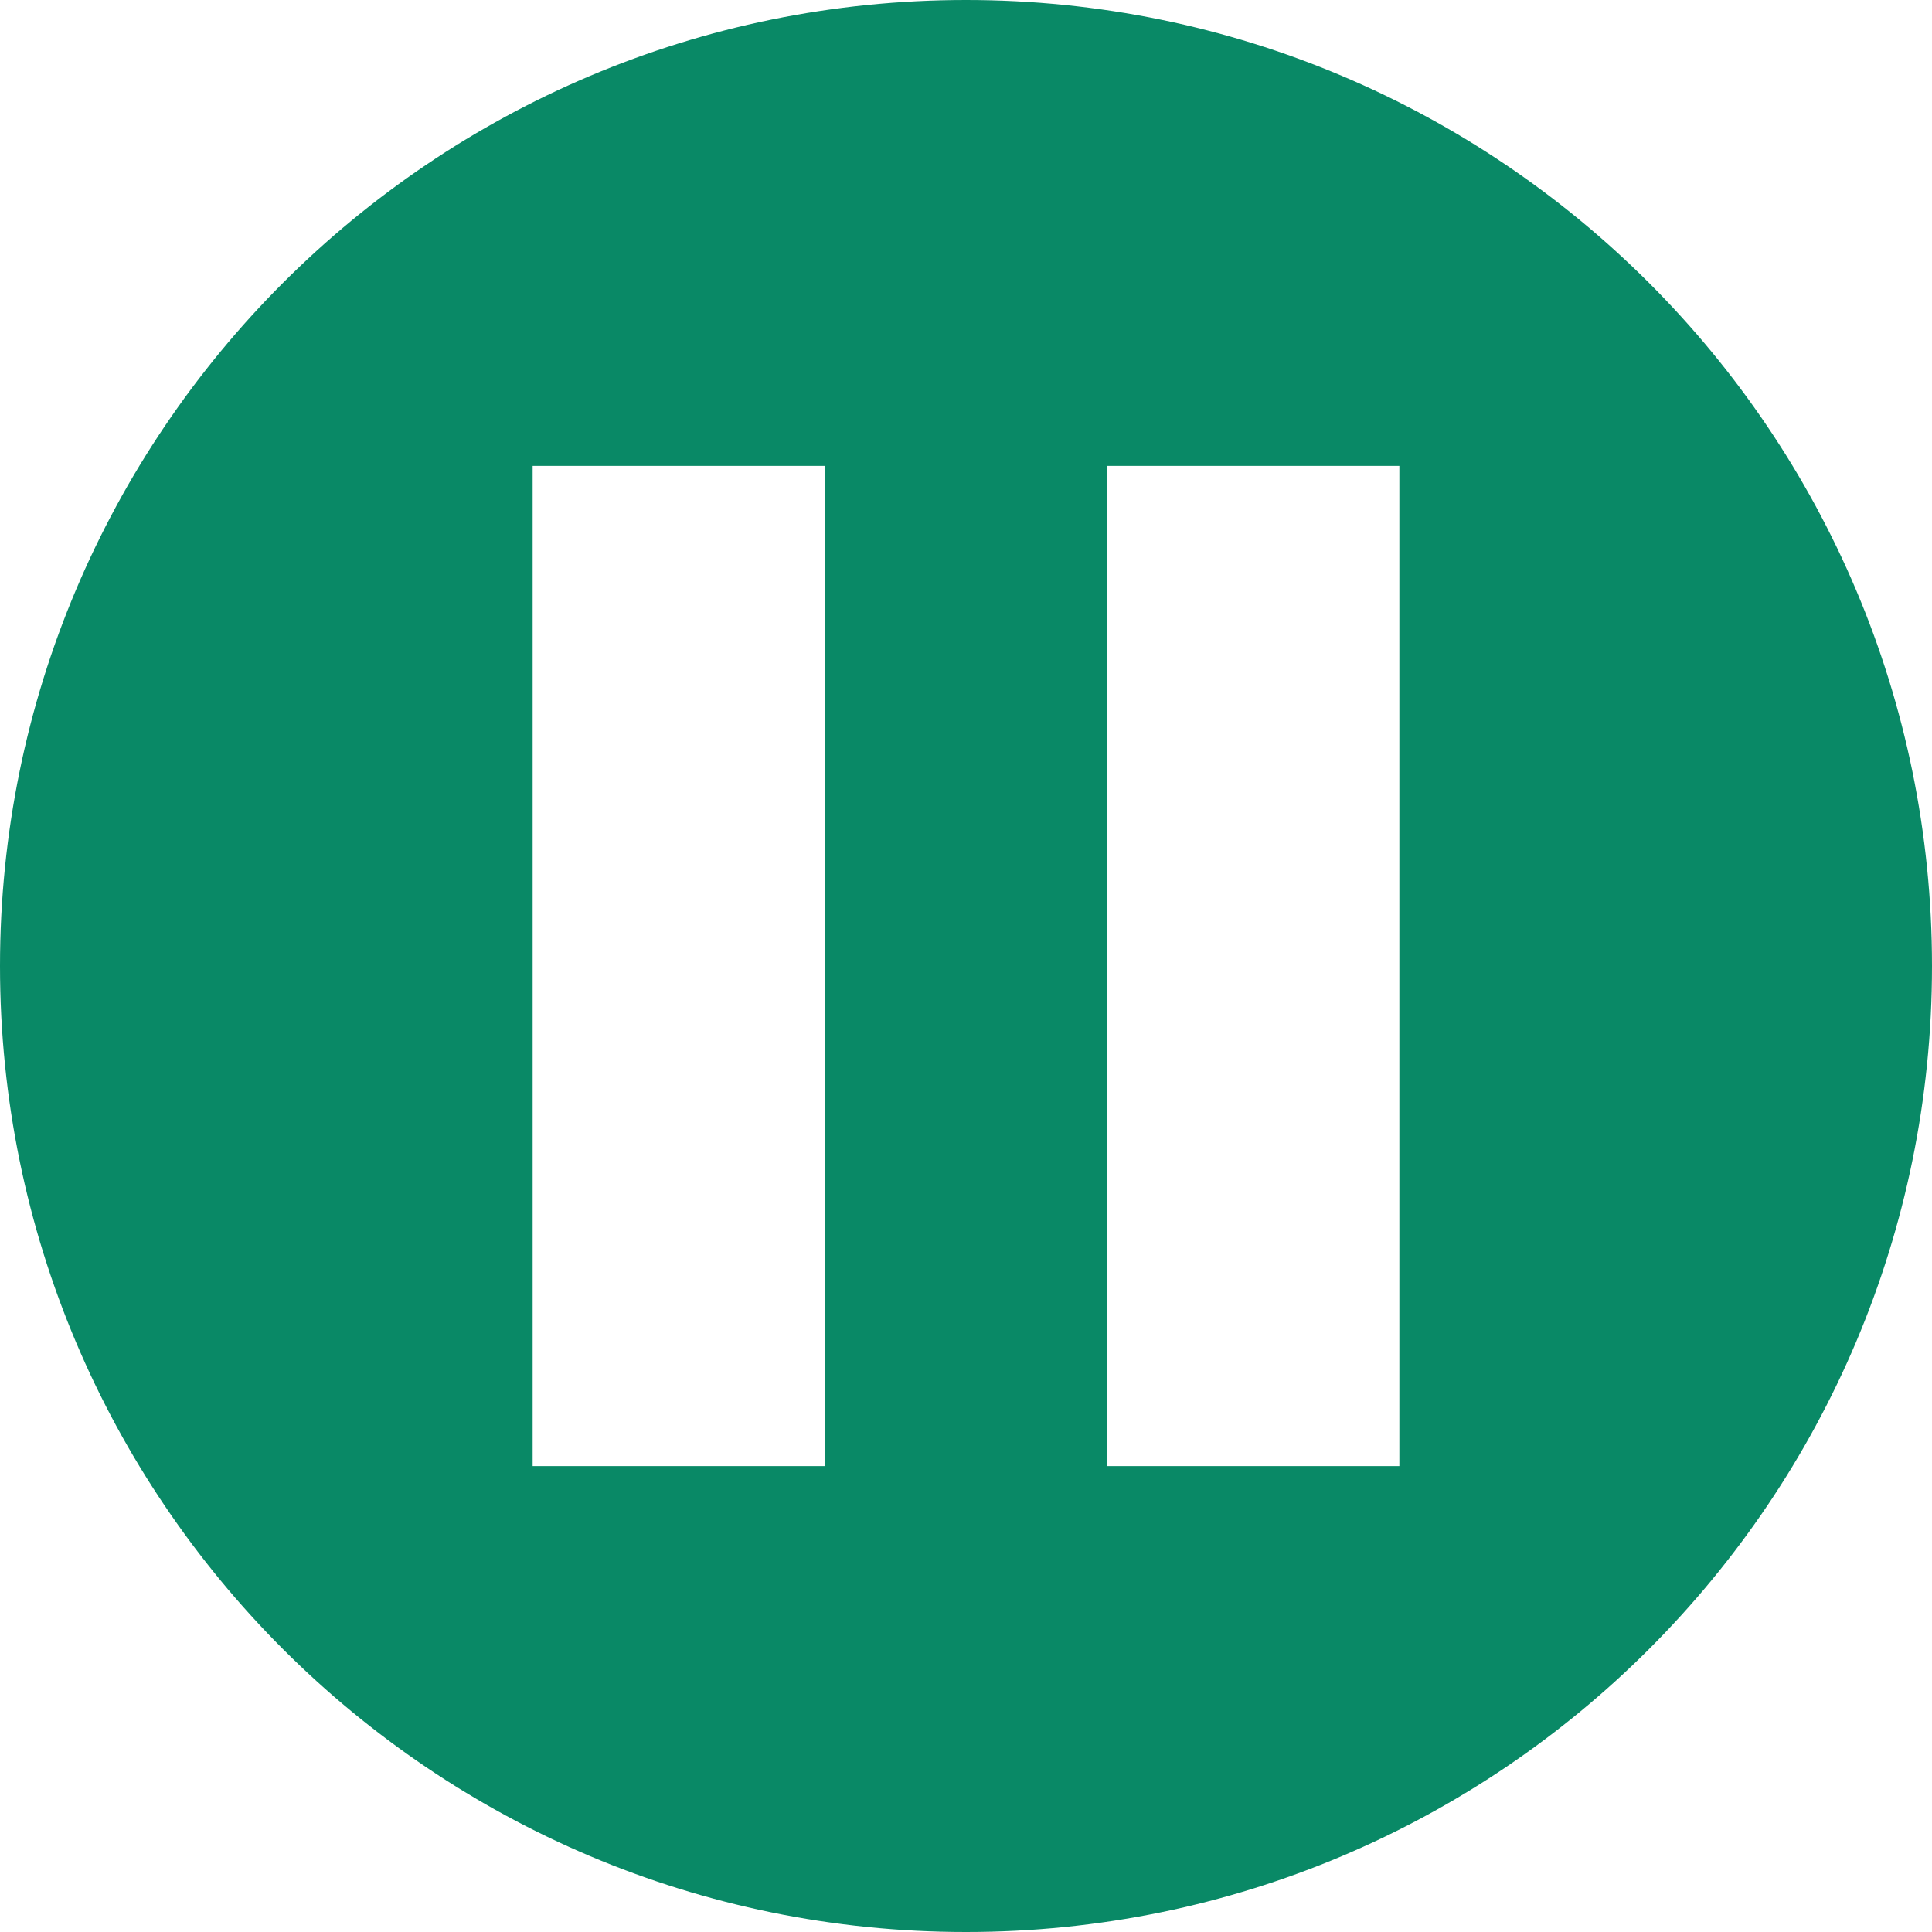
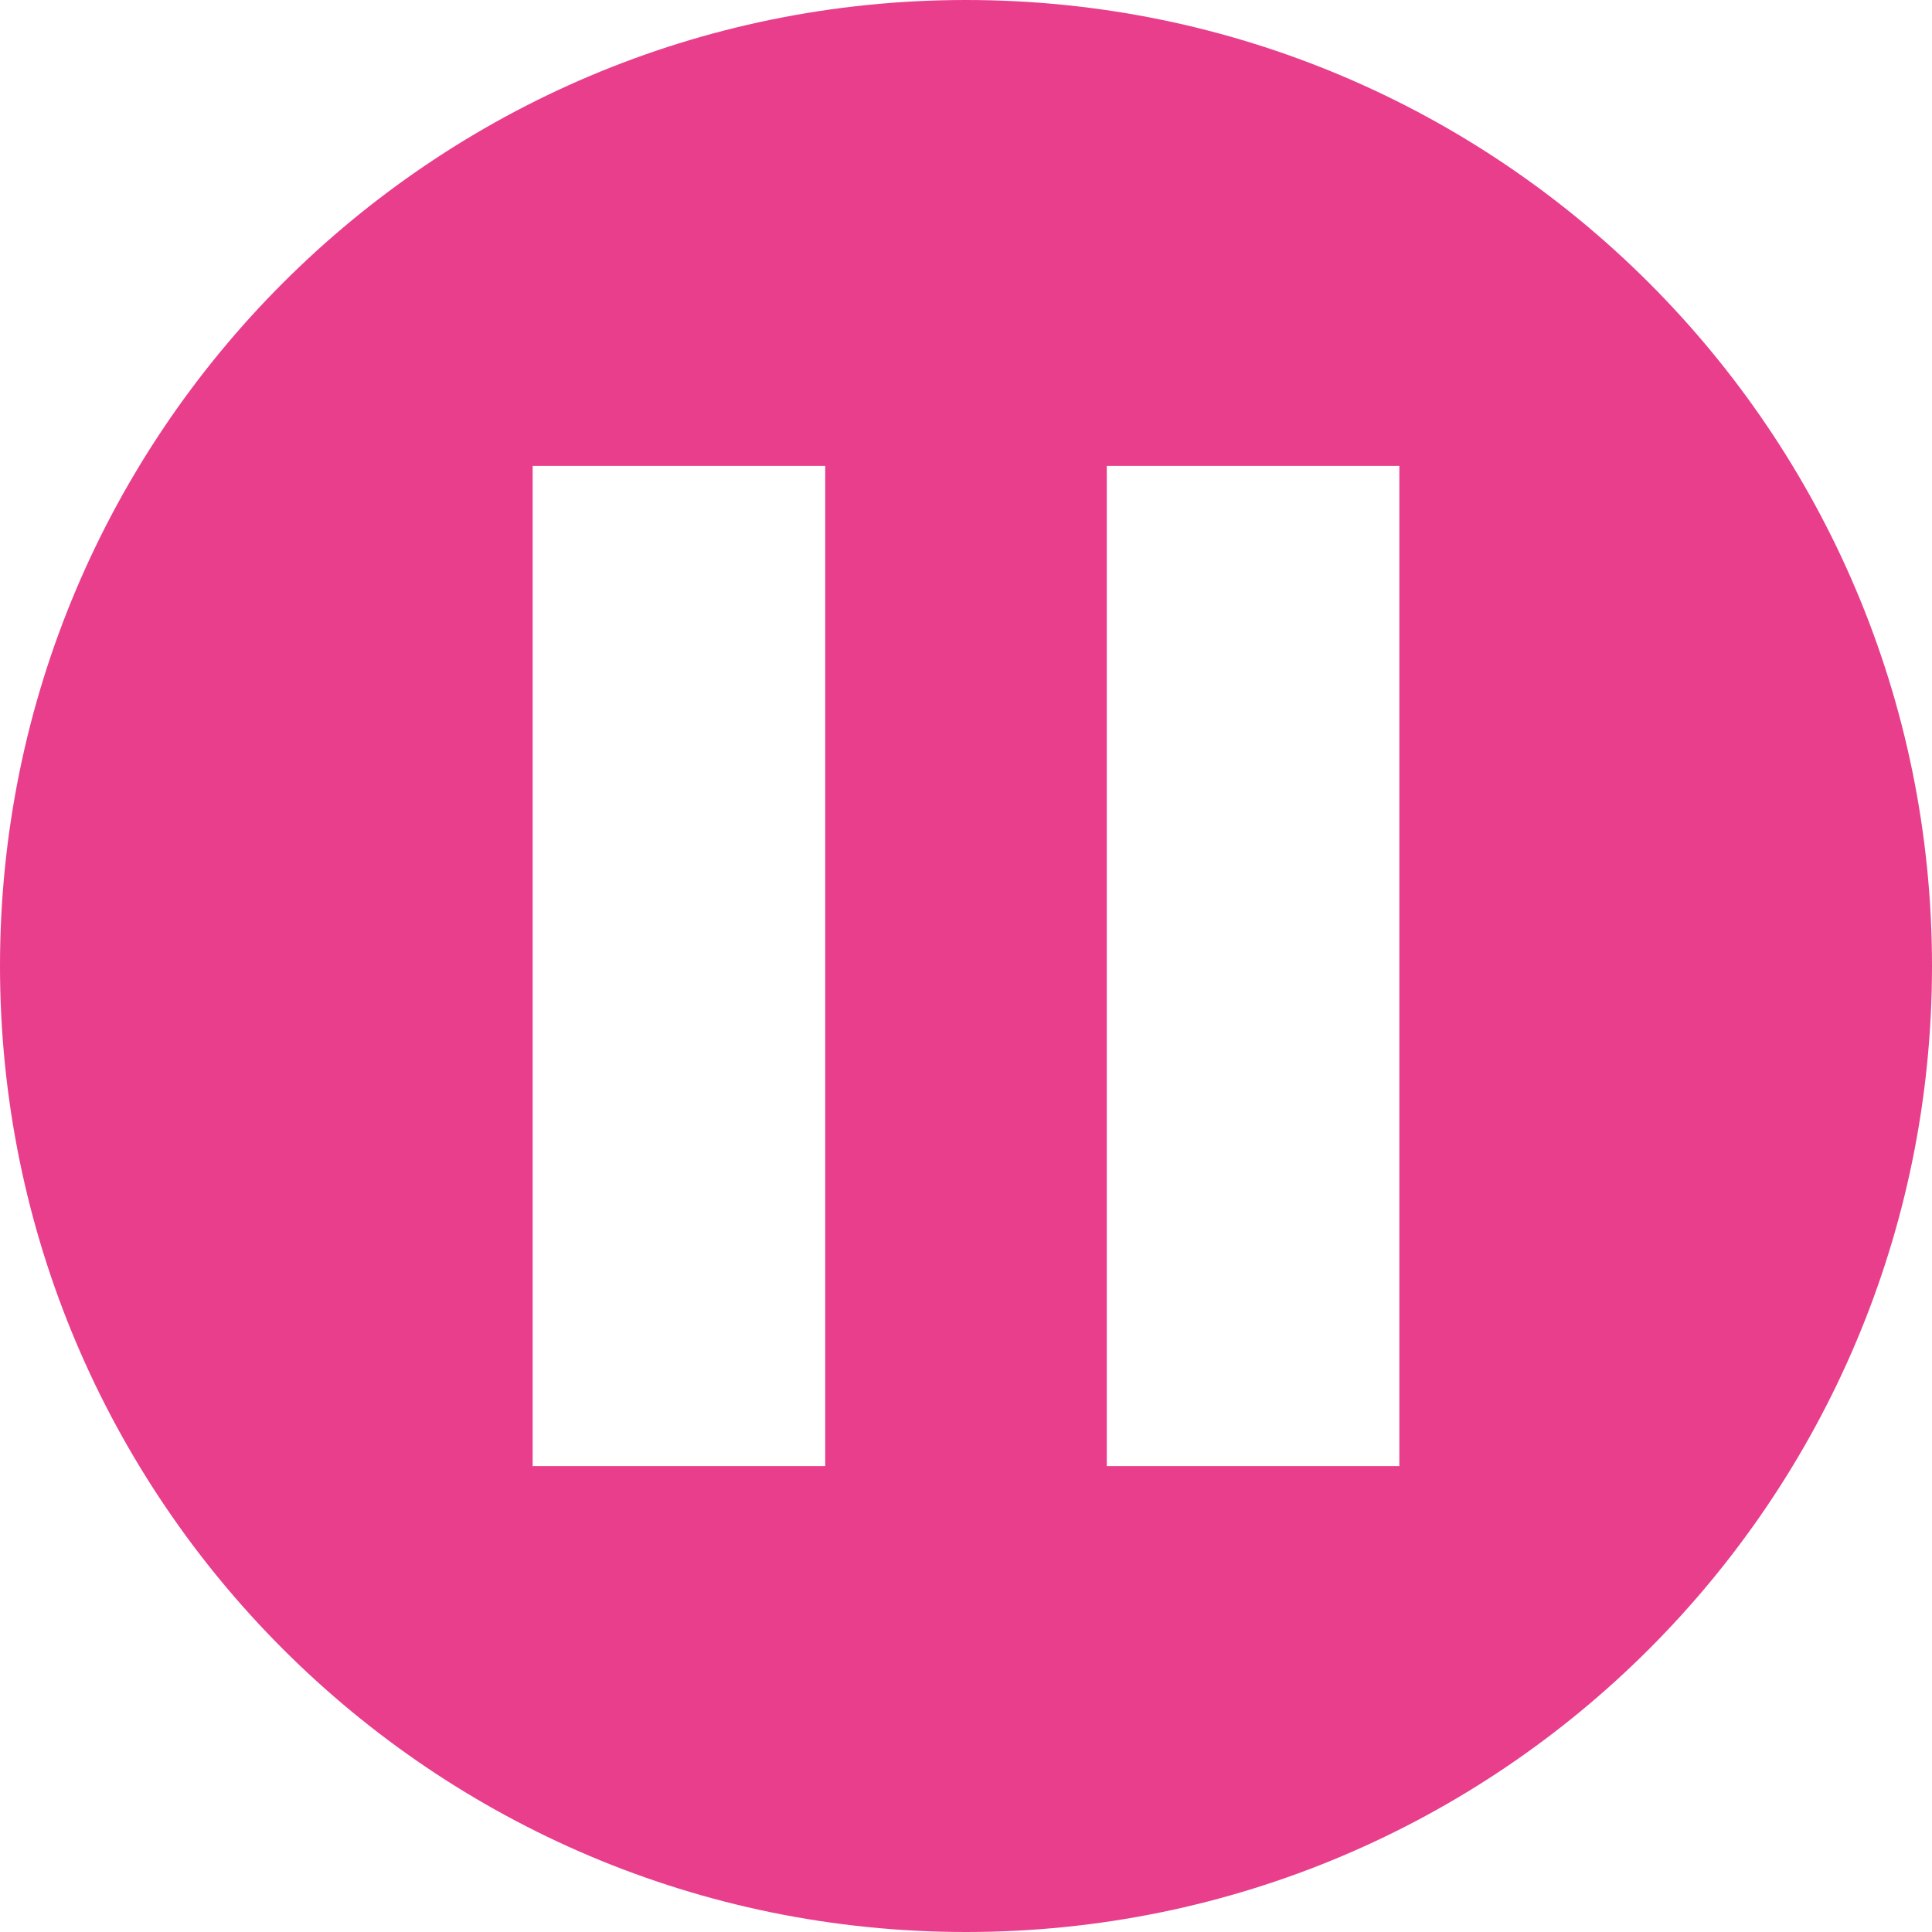
- <svg xmlns="http://www.w3.org/2000/svg" id="pause-icon" version="1.1" height="50" width="50" fill="#098966" viewBox="0 0 1200 1200">
+ <svg xmlns="http://www.w3.org/2000/svg" id="pause-icon" version="1.1" height="50" width="50" fill="#e83e8c" viewBox="0 0 1200 1200">
  <path id="path15778" d="M 600,0 C 268.629,0 0,268.629 0,600 c 0,331.371 268.629,600 600,600 331.371,0 600,-268.629 600,-600 C 1200,268.629 931.371,0 600,0 z m -269.165,289.38 181.714,0 0,621.24 -181.714,0 0,-621.24 z m 356.616,0 181.714,0 0,621.24 -181.714,0 0,-621.24 z" />
</svg>
